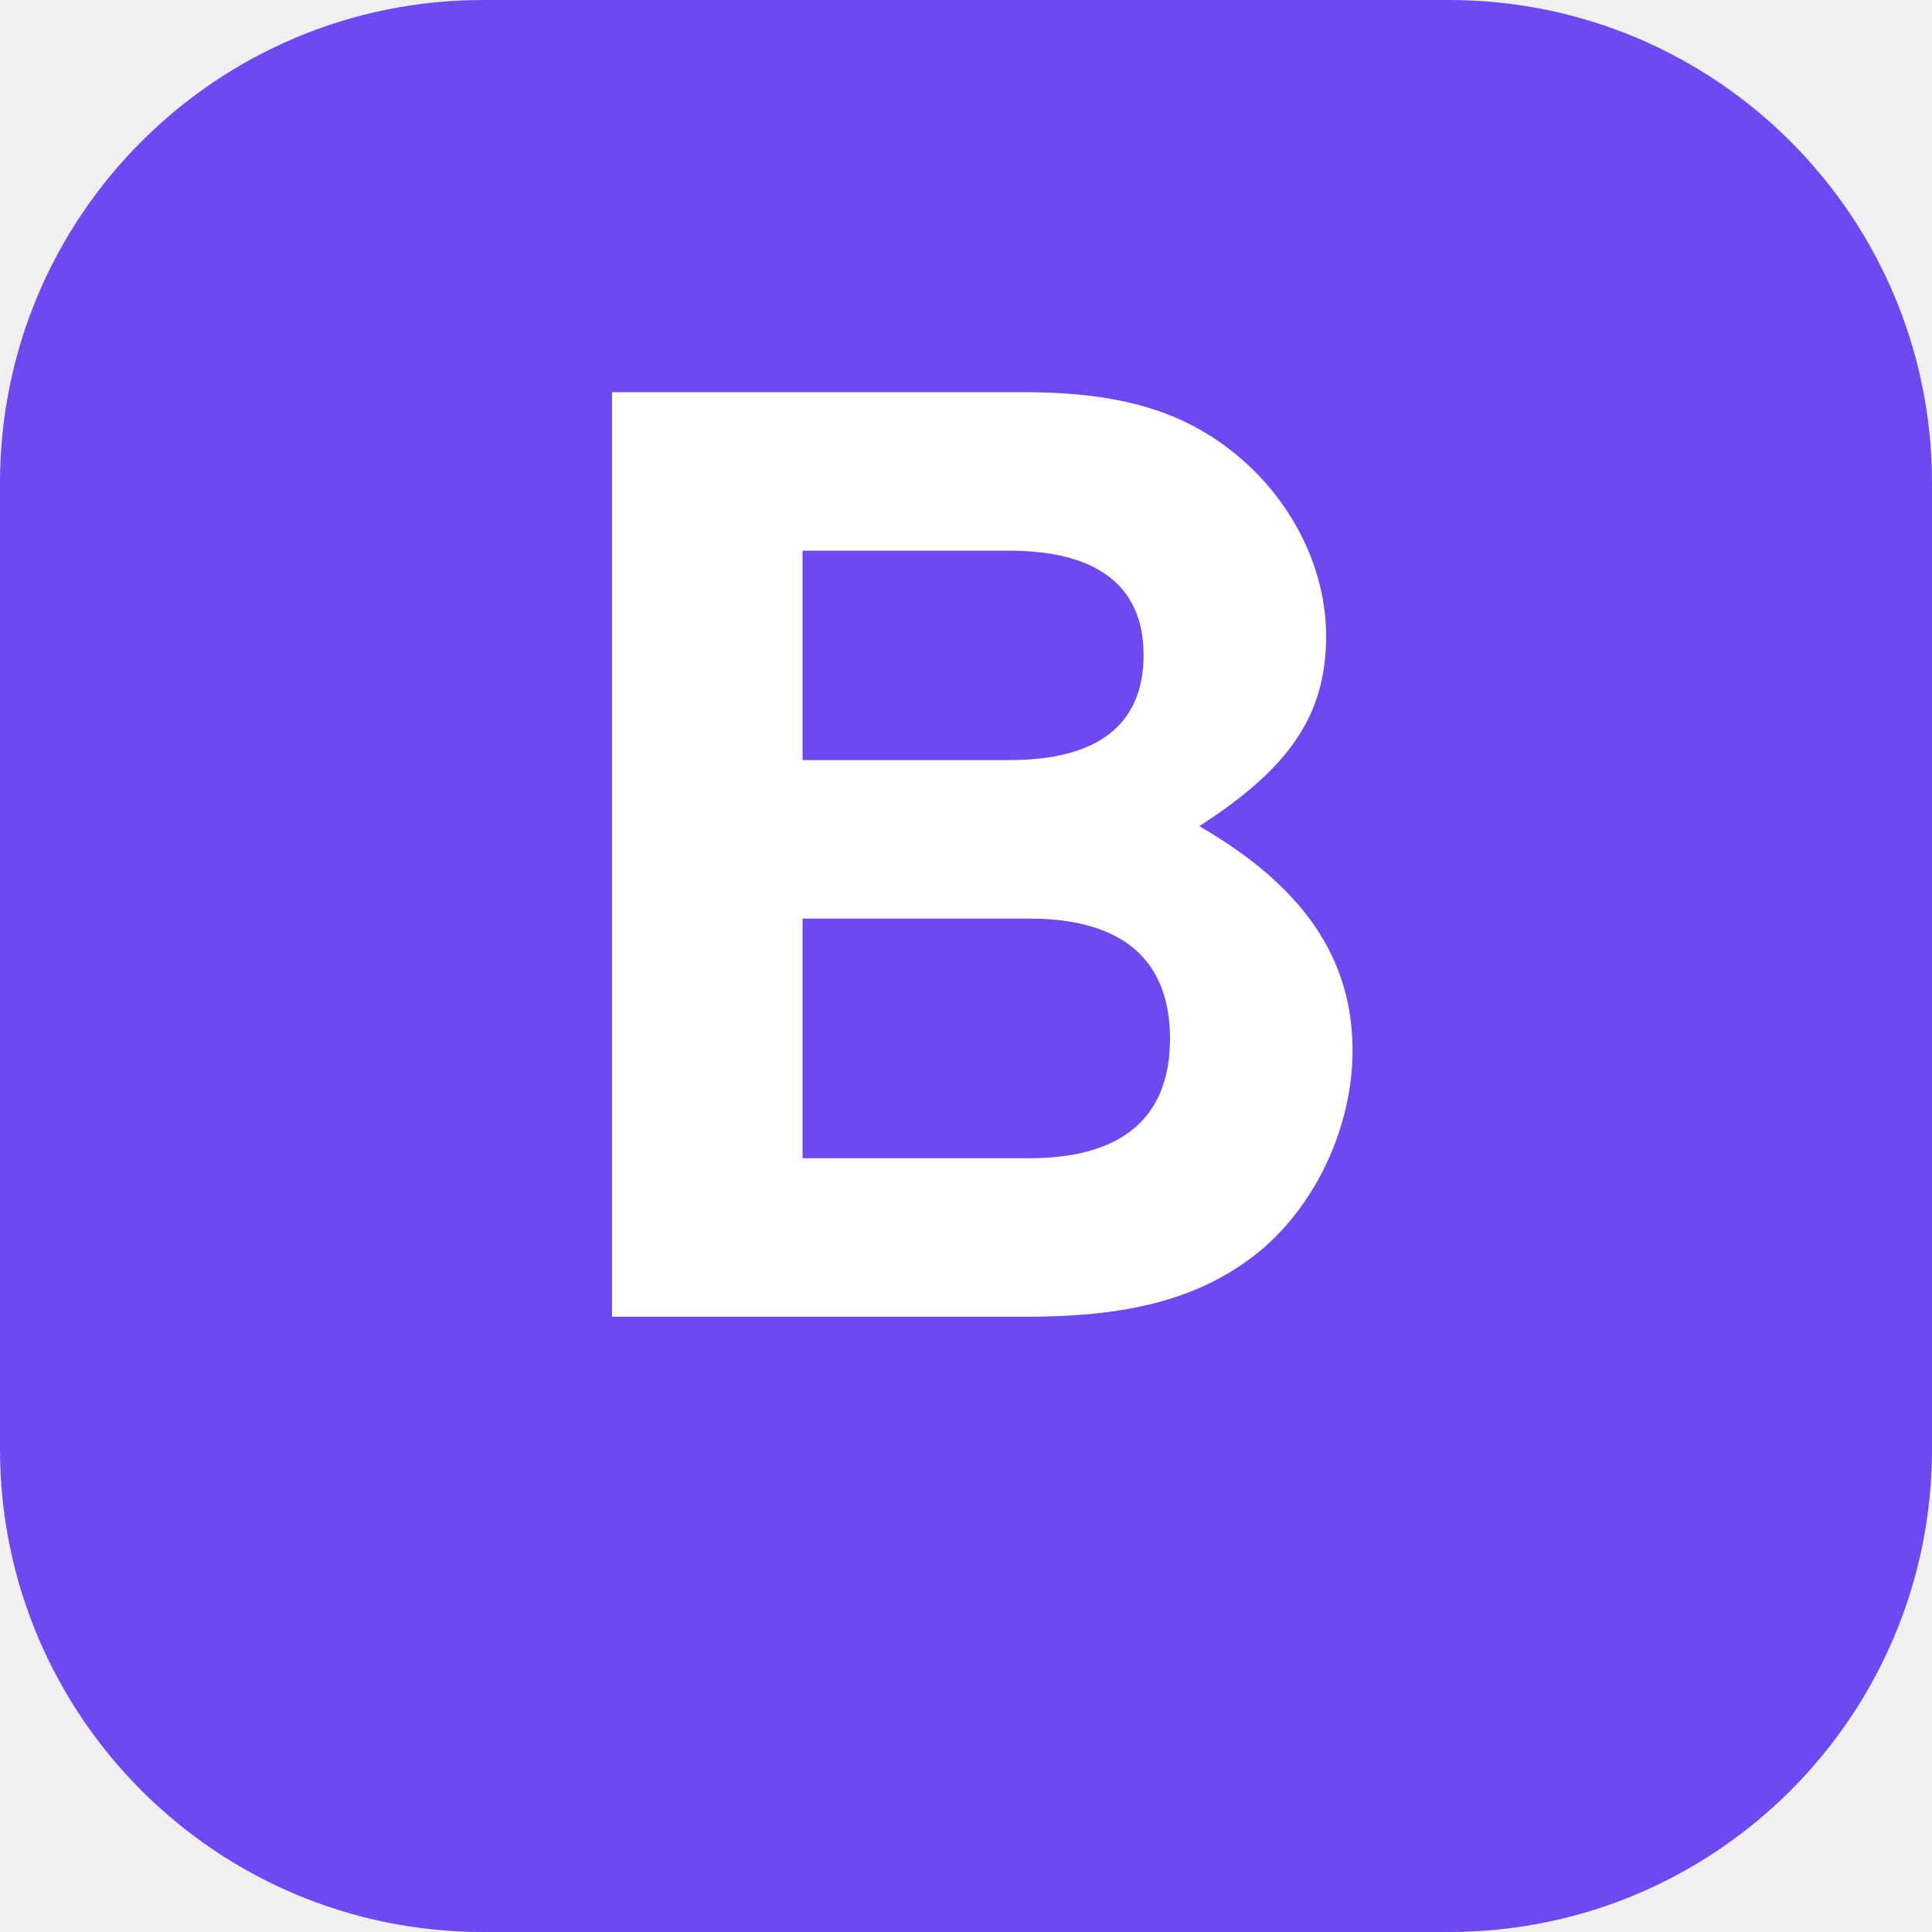
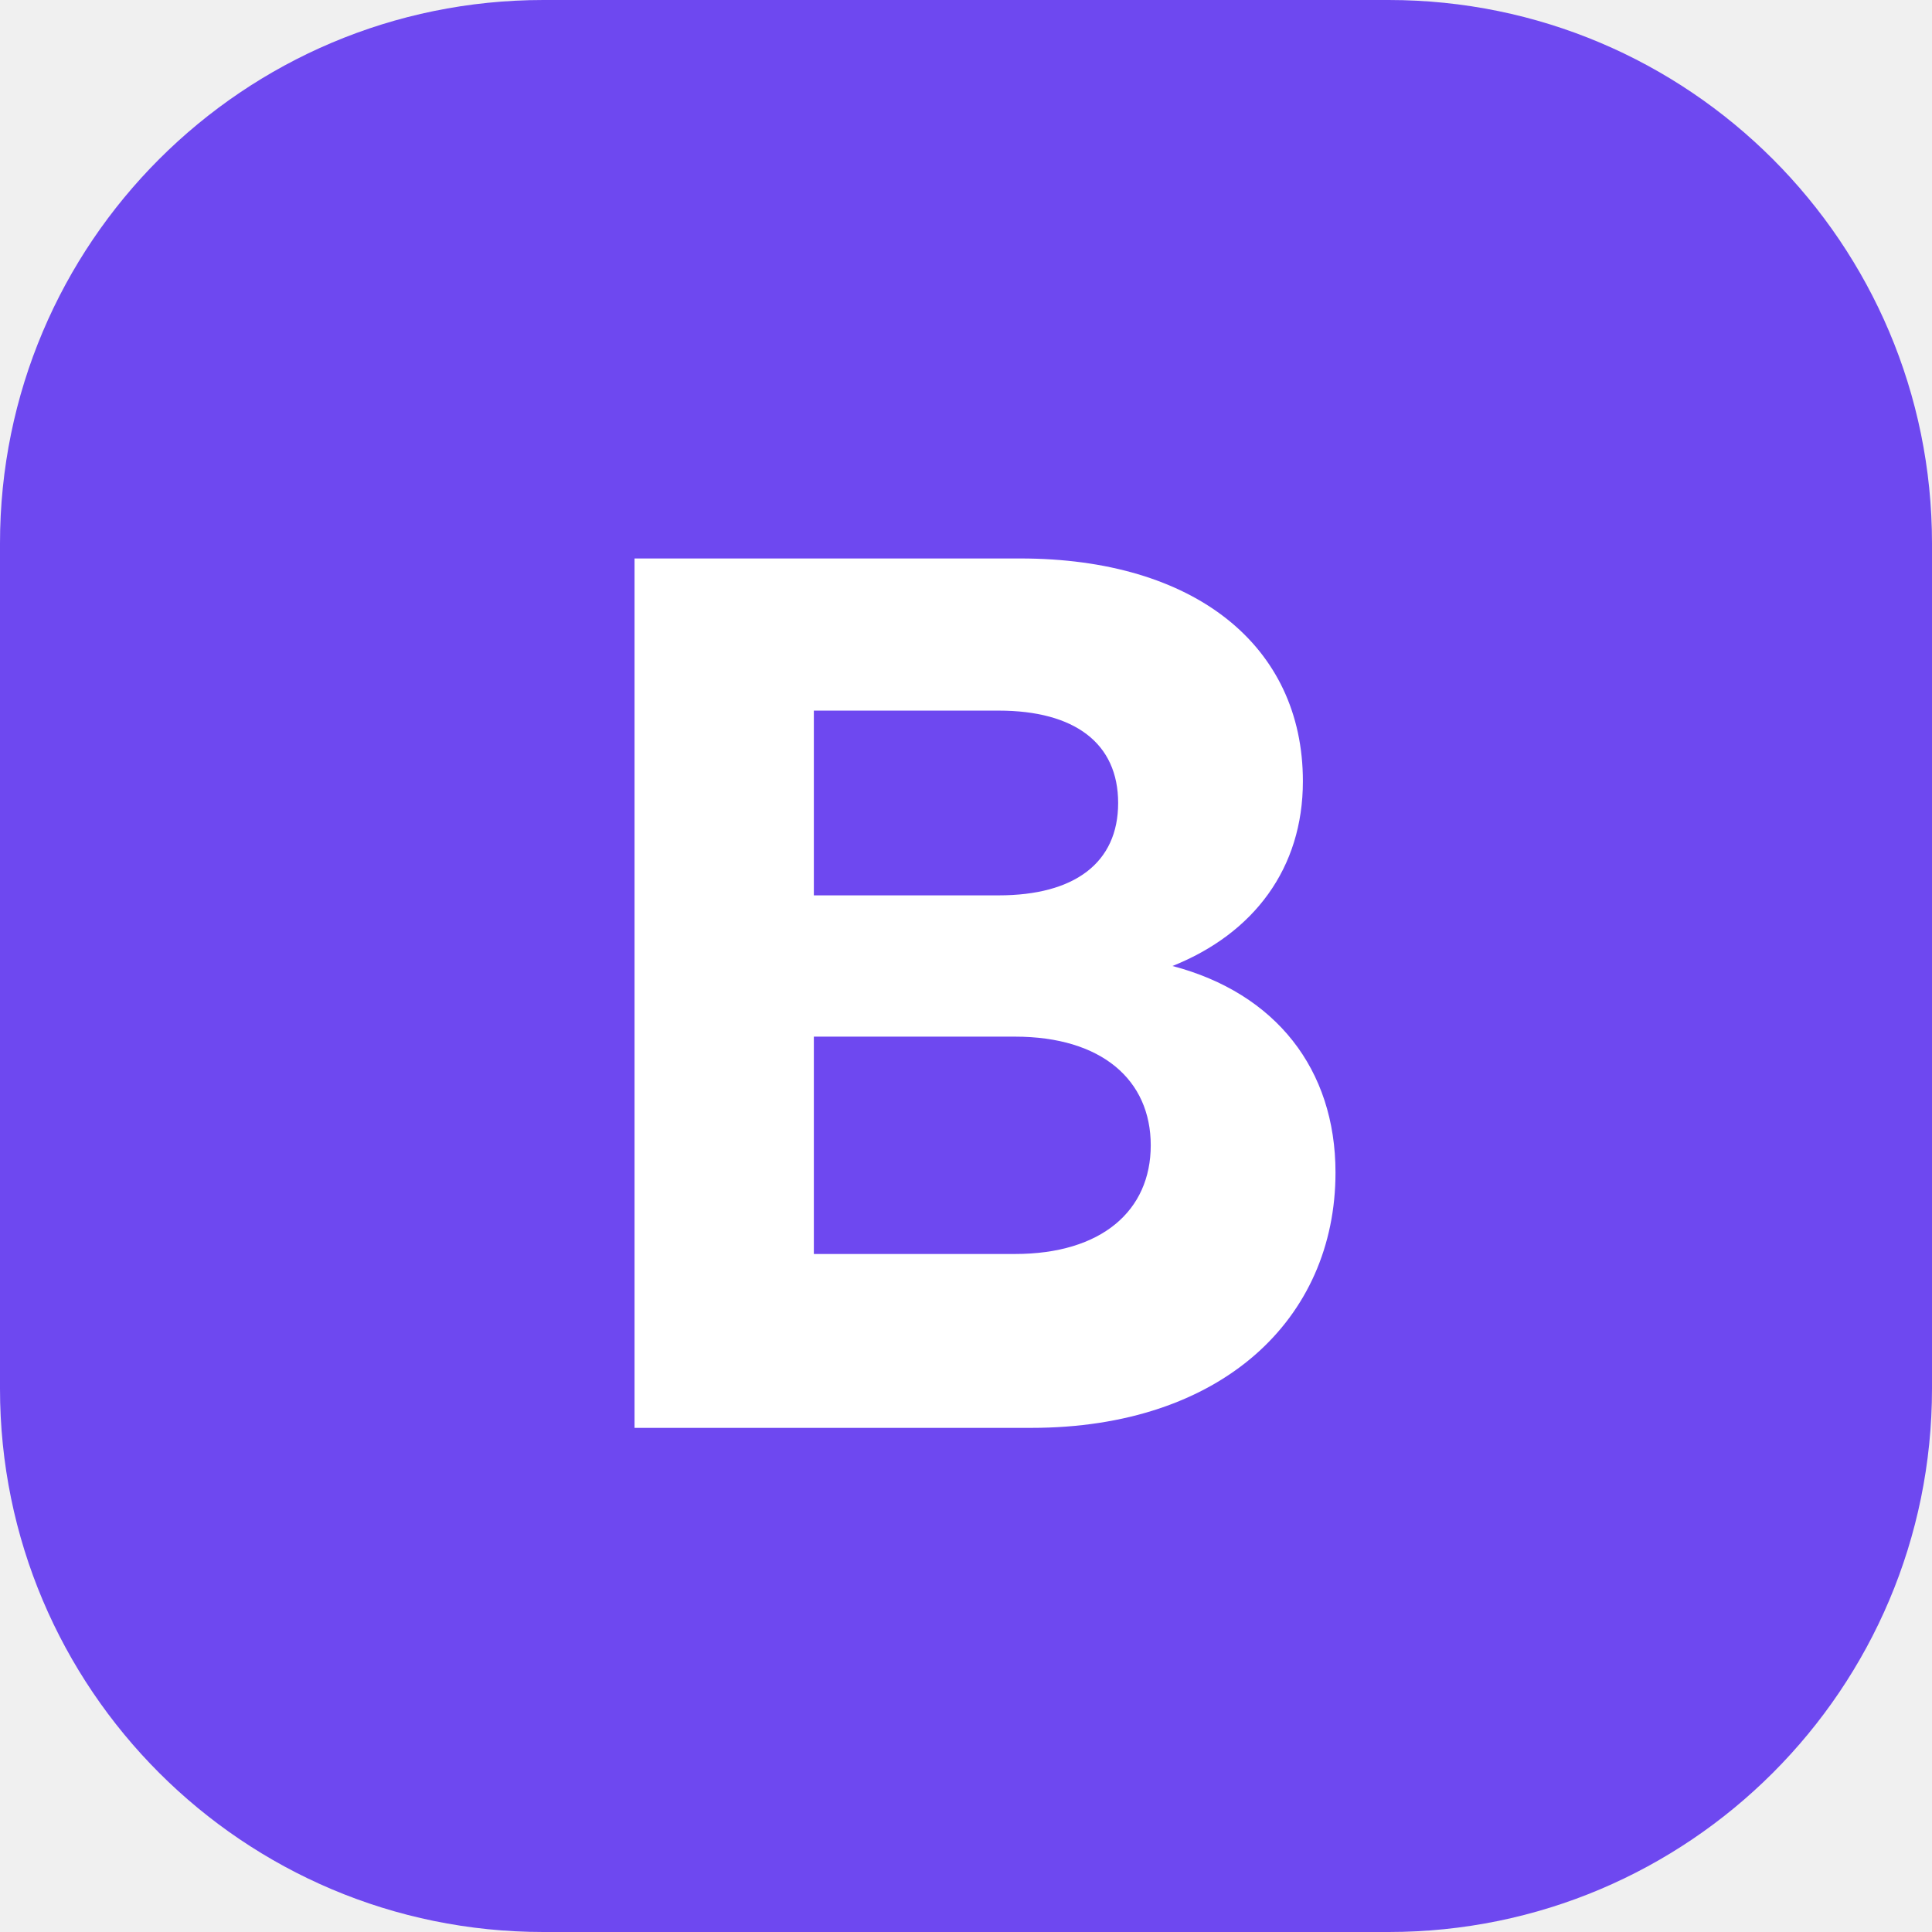
- <svg xmlns="http://www.w3.org/2000/svg" viewBox="0 0 64 64" width="64" height="64">
-   <rect width="64" height="64" rx="16" fill="#6E48F0" />
-   <text x="32" y="34" font-family="Helvetica Neue, Helvetica, Arial, sans-serif" font-weight="800" font-size="42" fill="#FFFFFF" text-anchor="middle" dominant-baseline="central">B</text>
+ <svg xmlns="http://www.w3.org/2000/svg" viewBox="0 0 32 32" width="32" height="32">
+   <rect width="32" height="32" rx="9" fill="#6E48F0" />
+   <g transform="translate(16 16) scale(0.9) translate(-16.5 -15.5)">
+     <path fill="#FFFFFF" fill-rule="evenodd" d="M10.4 8h7.1c3.2 0 5.2 1.6 5.2 4.1 0 1.6-.9 2.8-2.4 3.4 1.9.5 3 1.9 3 3.8 0 2.7-2.1 4.7-5.6 4.7h-7.3V8Zm3.3 2.8v3.4h3.4c1.4 0 2.2-.6 2.2-1.7 0-1.1-.8-1.7-2.2-1.7h-3.4Zm0 6v4h3.7c1.6 0 2.5-.8 2.5-2s-.9-2-2.5-2h-3.7Z" />
+   </g>
</svg>
